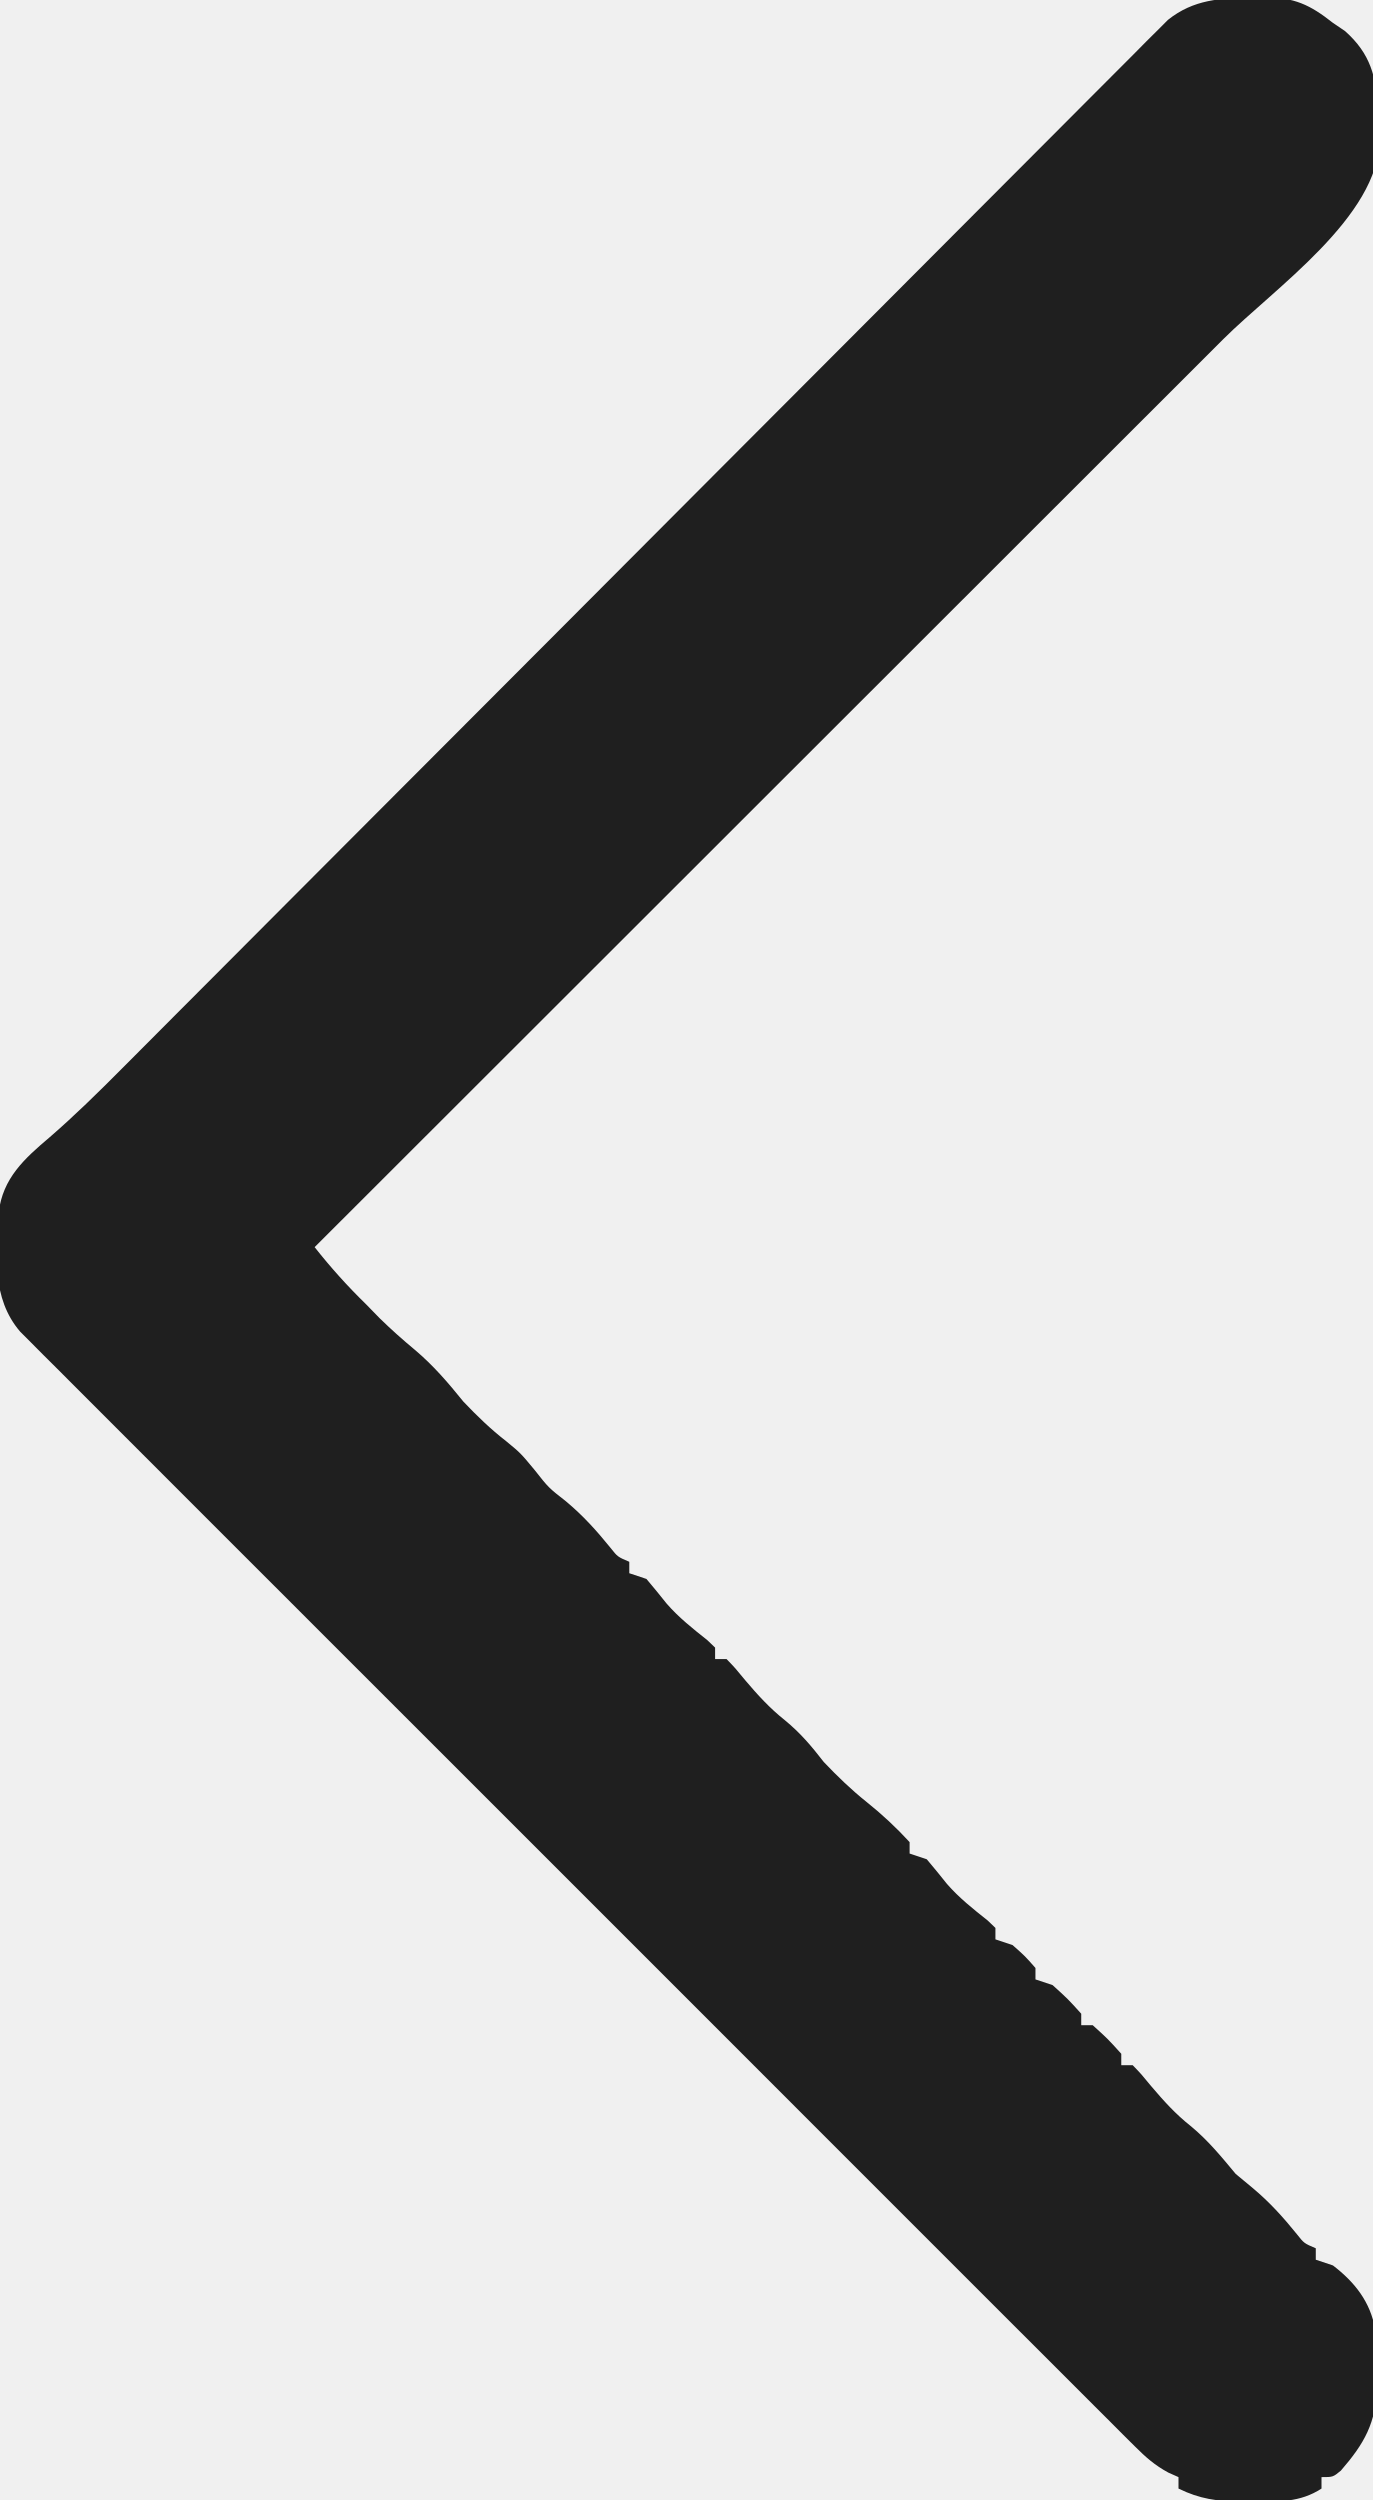
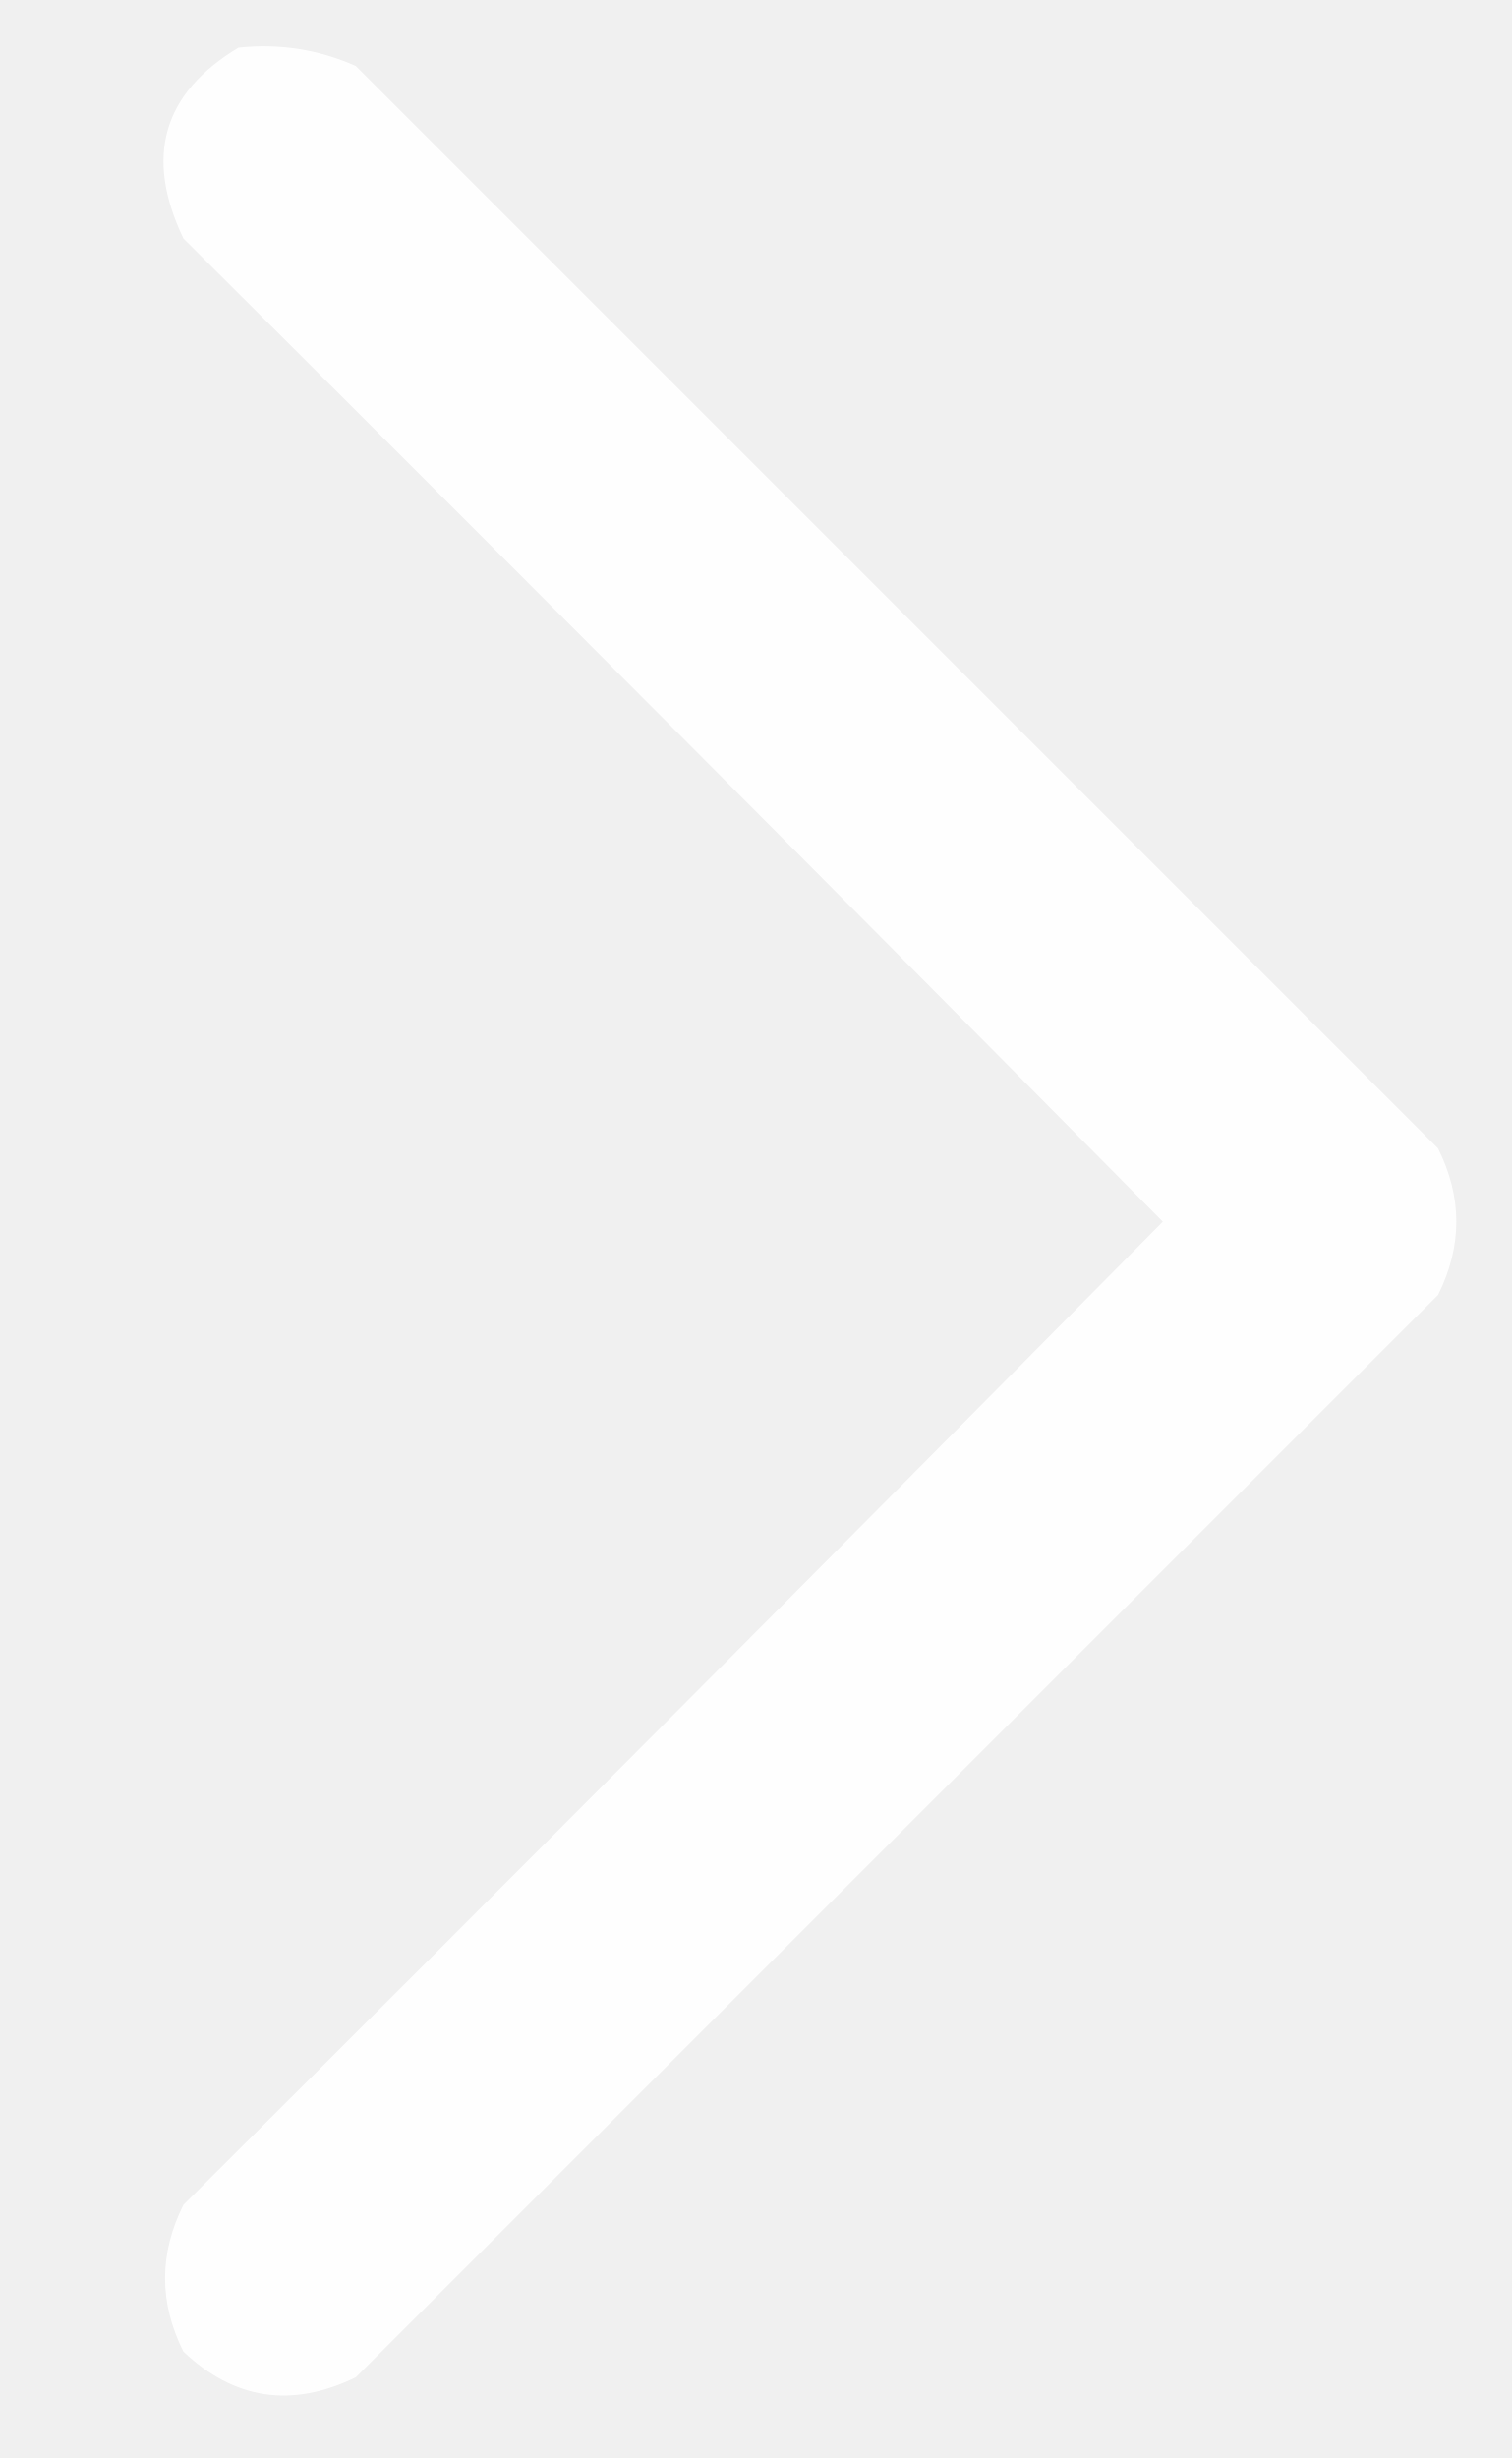
- <svg xmlns="http://www.w3.org/2000/svg" version="1.1" width="240" height="437">
-   <path d="M0 0 C1.035 -0.037 1.035 -0.037 2.092 -0.074 C7.279 -0.104 10.042 1.198 14.062 4.375 C14.761 4.849 15.46 5.324 16.18 5.812 C20.662 9.797 21.623 13.804 21.981 19.594 C22.021 20.909 22.021 20.909 22.062 22.25 C22.136 23.507 22.136 23.507 22.21 24.789 C22.088 38.257 3.795 50.776 -5.115 59.667 C-6.851 61.402 -8.586 63.137 -10.321 64.873 C-14.041 68.592 -17.761 72.31 -21.484 76.027 C-26.865 81.4 -32.244 86.776 -37.622 92.153 C-46.35 100.879 -55.08 109.602 -63.812 118.325 C-72.288 126.792 -80.763 135.26 -89.237 143.729 C-89.76 144.252 -90.283 144.775 -90.822 145.314 C-93.448 147.939 -96.074 150.563 -98.7 153.188 C-120.442 174.92 -142.189 196.649 -163.938 218.375 C-161.117 221.952 -158.2 225.192 -154.938 228.375 C-154.154 229.179 -153.37 229.984 -152.562 230.812 C-150.566 232.761 -148.576 234.535 -146.438 236.312 C-143.164 239.076 -140.629 242.046 -137.938 245.375 C-135.538 247.895 -133.188 250.181 -130.438 252.312 C-127.938 254.375 -127.938 254.375 -125.5 257.312 C-123.041 260.438 -123.041 260.438 -120 262.812 C-117.007 265.317 -114.676 267.902 -112.234 270.922 C-110.98 272.508 -110.98 272.508 -108.938 273.375 C-108.938 274.035 -108.938 274.695 -108.938 275.375 C-107.948 275.705 -106.957 276.035 -105.938 276.375 C-104.746 277.798 -103.559 279.226 -102.41 280.684 C-100.285 283.124 -97.823 285.071 -95.293 287.078 C-94.622 287.72 -94.622 287.72 -93.938 288.375 C-93.938 289.035 -93.938 289.695 -93.938 290.375 C-93.278 290.375 -92.618 290.375 -91.938 290.375 C-90.422 291.949 -90.422 291.949 -88.688 294.062 C-86.507 296.638 -84.393 298.964 -81.75 301.062 C-79.011 303.315 -77.101 305.584 -74.938 308.375 C-72.541 310.895 -70.153 313.202 -67.438 315.375 C-64.722 317.547 -62.293 319.817 -59.938 322.375 C-59.938 323.035 -59.938 323.695 -59.938 324.375 C-58.947 324.705 -57.958 325.035 -56.938 325.375 C-55.746 326.798 -54.559 328.226 -53.41 329.684 C-51.285 332.124 -48.823 334.071 -46.293 336.078 C-45.846 336.506 -45.398 336.934 -44.938 337.375 C-44.938 338.035 -44.938 338.695 -44.938 339.375 C-43.947 339.705 -42.958 340.035 -41.938 340.375 C-39.75 342.312 -39.75 342.312 -37.938 344.375 C-37.938 345.035 -37.938 345.695 -37.938 346.375 C-36.947 346.705 -35.958 347.035 -34.938 347.375 C-32.25 349.812 -32.25 349.812 -29.938 352.375 C-29.938 353.035 -29.938 353.695 -29.938 354.375 C-29.277 354.375 -28.617 354.375 -27.938 354.375 C-25.312 356.75 -25.312 356.75 -22.938 359.375 C-22.938 360.035 -22.938 360.695 -22.938 361.375 C-22.277 361.375 -21.617 361.375 -20.938 361.375 C-19.422 362.949 -19.422 362.949 -17.688 365.062 C-15.525 367.615 -13.438 369.926 -10.812 372 C-7.746 374.534 -5.48 377.325 -2.938 380.375 C-1.968 381.179 -0.999 381.984 0 382.812 C2.993 385.317 5.324 387.902 7.766 390.922 C9.02 392.508 9.02 392.508 11.062 393.375 C11.062 394.035 11.062 394.695 11.062 395.375 C12.053 395.705 13.043 396.035 14.062 396.375 C17.88 399.302 20.601 402.735 21.445 407.565 C21.664 410.075 21.743 412.543 21.75 415.062 C21.757 415.882 21.763 416.702 21.77 417.546 C21.583 423.887 19.608 427.438 15.438 432.25 C14.062 433.375 14.062 433.375 12.062 433.375 C12.062 434.035 12.062 434.695 12.062 435.375 C8.289 437.845 4.476 437.673 0.125 437.625 C-0.578 437.633 -1.281 437.64 -2.006 437.648 C-6.091 437.633 -9.264 437.187 -12.938 435.375 C-12.938 434.715 -12.938 434.055 -12.938 433.375 C-13.523 433.114 -14.109 432.854 -14.712 432.585 C-17.082 431.297 -18.643 429.92 -20.548 428.017 C-21.251 427.318 -21.954 426.62 -22.679 425.901 C-23.444 425.131 -24.209 424.362 -24.998 423.569 C-25.817 422.753 -26.635 421.937 -27.479 421.097 C-29.75 418.833 -32.016 416.564 -34.281 414.293 C-36.725 411.845 -39.174 409.402 -41.623 406.959 C-46.418 402.173 -51.208 397.38 -55.997 392.586 C-59.888 388.691 -63.781 384.797 -67.676 380.905 C-68.229 380.351 -68.783 379.797 -69.354 379.227 C-70.479 378.102 -71.605 376.978 -72.73 375.853 C-83.286 365.303 -93.835 354.747 -104.383 344.189 C-113.436 335.126 -122.495 326.069 -131.557 317.016 C-142.077 306.507 -152.594 295.994 -163.105 285.477 C-164.226 284.355 -165.347 283.234 -166.467 282.113 C-167.018 281.561 -167.57 281.01 -168.138 280.441 C-172.026 276.551 -175.917 272.663 -179.809 268.776 C-184.551 264.04 -189.289 259.3 -194.023 254.556 C-196.438 252.135 -198.856 249.715 -201.278 247.3 C-203.9 244.683 -206.516 242.06 -209.131 239.435 C-209.901 238.67 -210.67 237.905 -211.463 237.117 C-212.162 236.413 -212.86 235.71 -213.579 234.985 C-214.184 234.38 -214.788 233.775 -215.411 233.152 C-220.446 227.291 -219.628 219.632 -219.171 212.327 C-218.449 206.3 -214.684 202.92 -210.266 199.174 C-205.877 195.372 -201.772 191.338 -197.682 187.22 C-196.891 186.427 -196.099 185.634 -195.284 184.818 C-192.651 182.179 -190.021 179.537 -187.392 176.895 C-185.498 174.996 -183.603 173.097 -181.708 171.198 C-177.638 167.118 -173.569 163.036 -169.502 158.953 C-163.072 152.5 -156.638 146.053 -150.202 139.606 C-147.998 137.397 -145.793 135.189 -143.588 132.98 C-143.038 132.428 -142.487 131.876 -141.919 131.308 C-135.662 125.039 -129.406 118.769 -123.15 112.498 C-122.579 111.926 -122.007 111.353 -121.419 110.763 C-112.144 101.465 -102.872 92.164 -93.602 82.862 C-84.075 73.303 -74.543 63.75 -65.006 54.202 C-59.127 48.316 -53.253 42.425 -47.385 36.528 C-43.368 32.492 -39.345 28.461 -35.318 24.435 C-32.995 22.111 -30.675 19.784 -28.359 17.453 C-25.85 14.927 -23.332 12.41 -20.812 9.895 C-19.716 8.785 -19.716 8.785 -18.597 7.652 C-17.92 6.98 -17.242 6.308 -16.545 5.616 C-15.964 5.034 -15.384 4.452 -14.787 3.853 C-10.295 0.263 -5.557 0.01 0 0 Z " fill="#1F1F1F" transform="translate(218.9375,-0.375)" />
+ <svg xmlns="http://www.w3.org/2000/svg" version="1.1" width="206px" height="335px" style="shape-rendering:geometricPrecision; text-rendering:geometricPrecision; image-rendering:optimizeQuality; fill-rule:evenodd; clip-rule:evenodd">
+   <g>
+     <path style="opacity:0.962" fill="#FFFFFF" d="M 32.5,6.5 C 38.105,5.908 43.439,6.741 48.5,9C 97.667,58.167 146.833,107.333 196,156.5C 199.333,163.167 199.333,169.833 196,176.5C 146.833,225.667 97.667,274.833 48.5,324C 39.778,328.236 31.945,327.069 25,320.5C 21.667,313.833 21.667,307.167 25,300.5C 69.68,255.986 114.18,211.32 158.5,166.5C 114.18,121.68 69.68,77.014 25,32.5C 19.677,21.374 22.177,12.707 32.5,6.5 Z" />
+   </g>
</svg>
